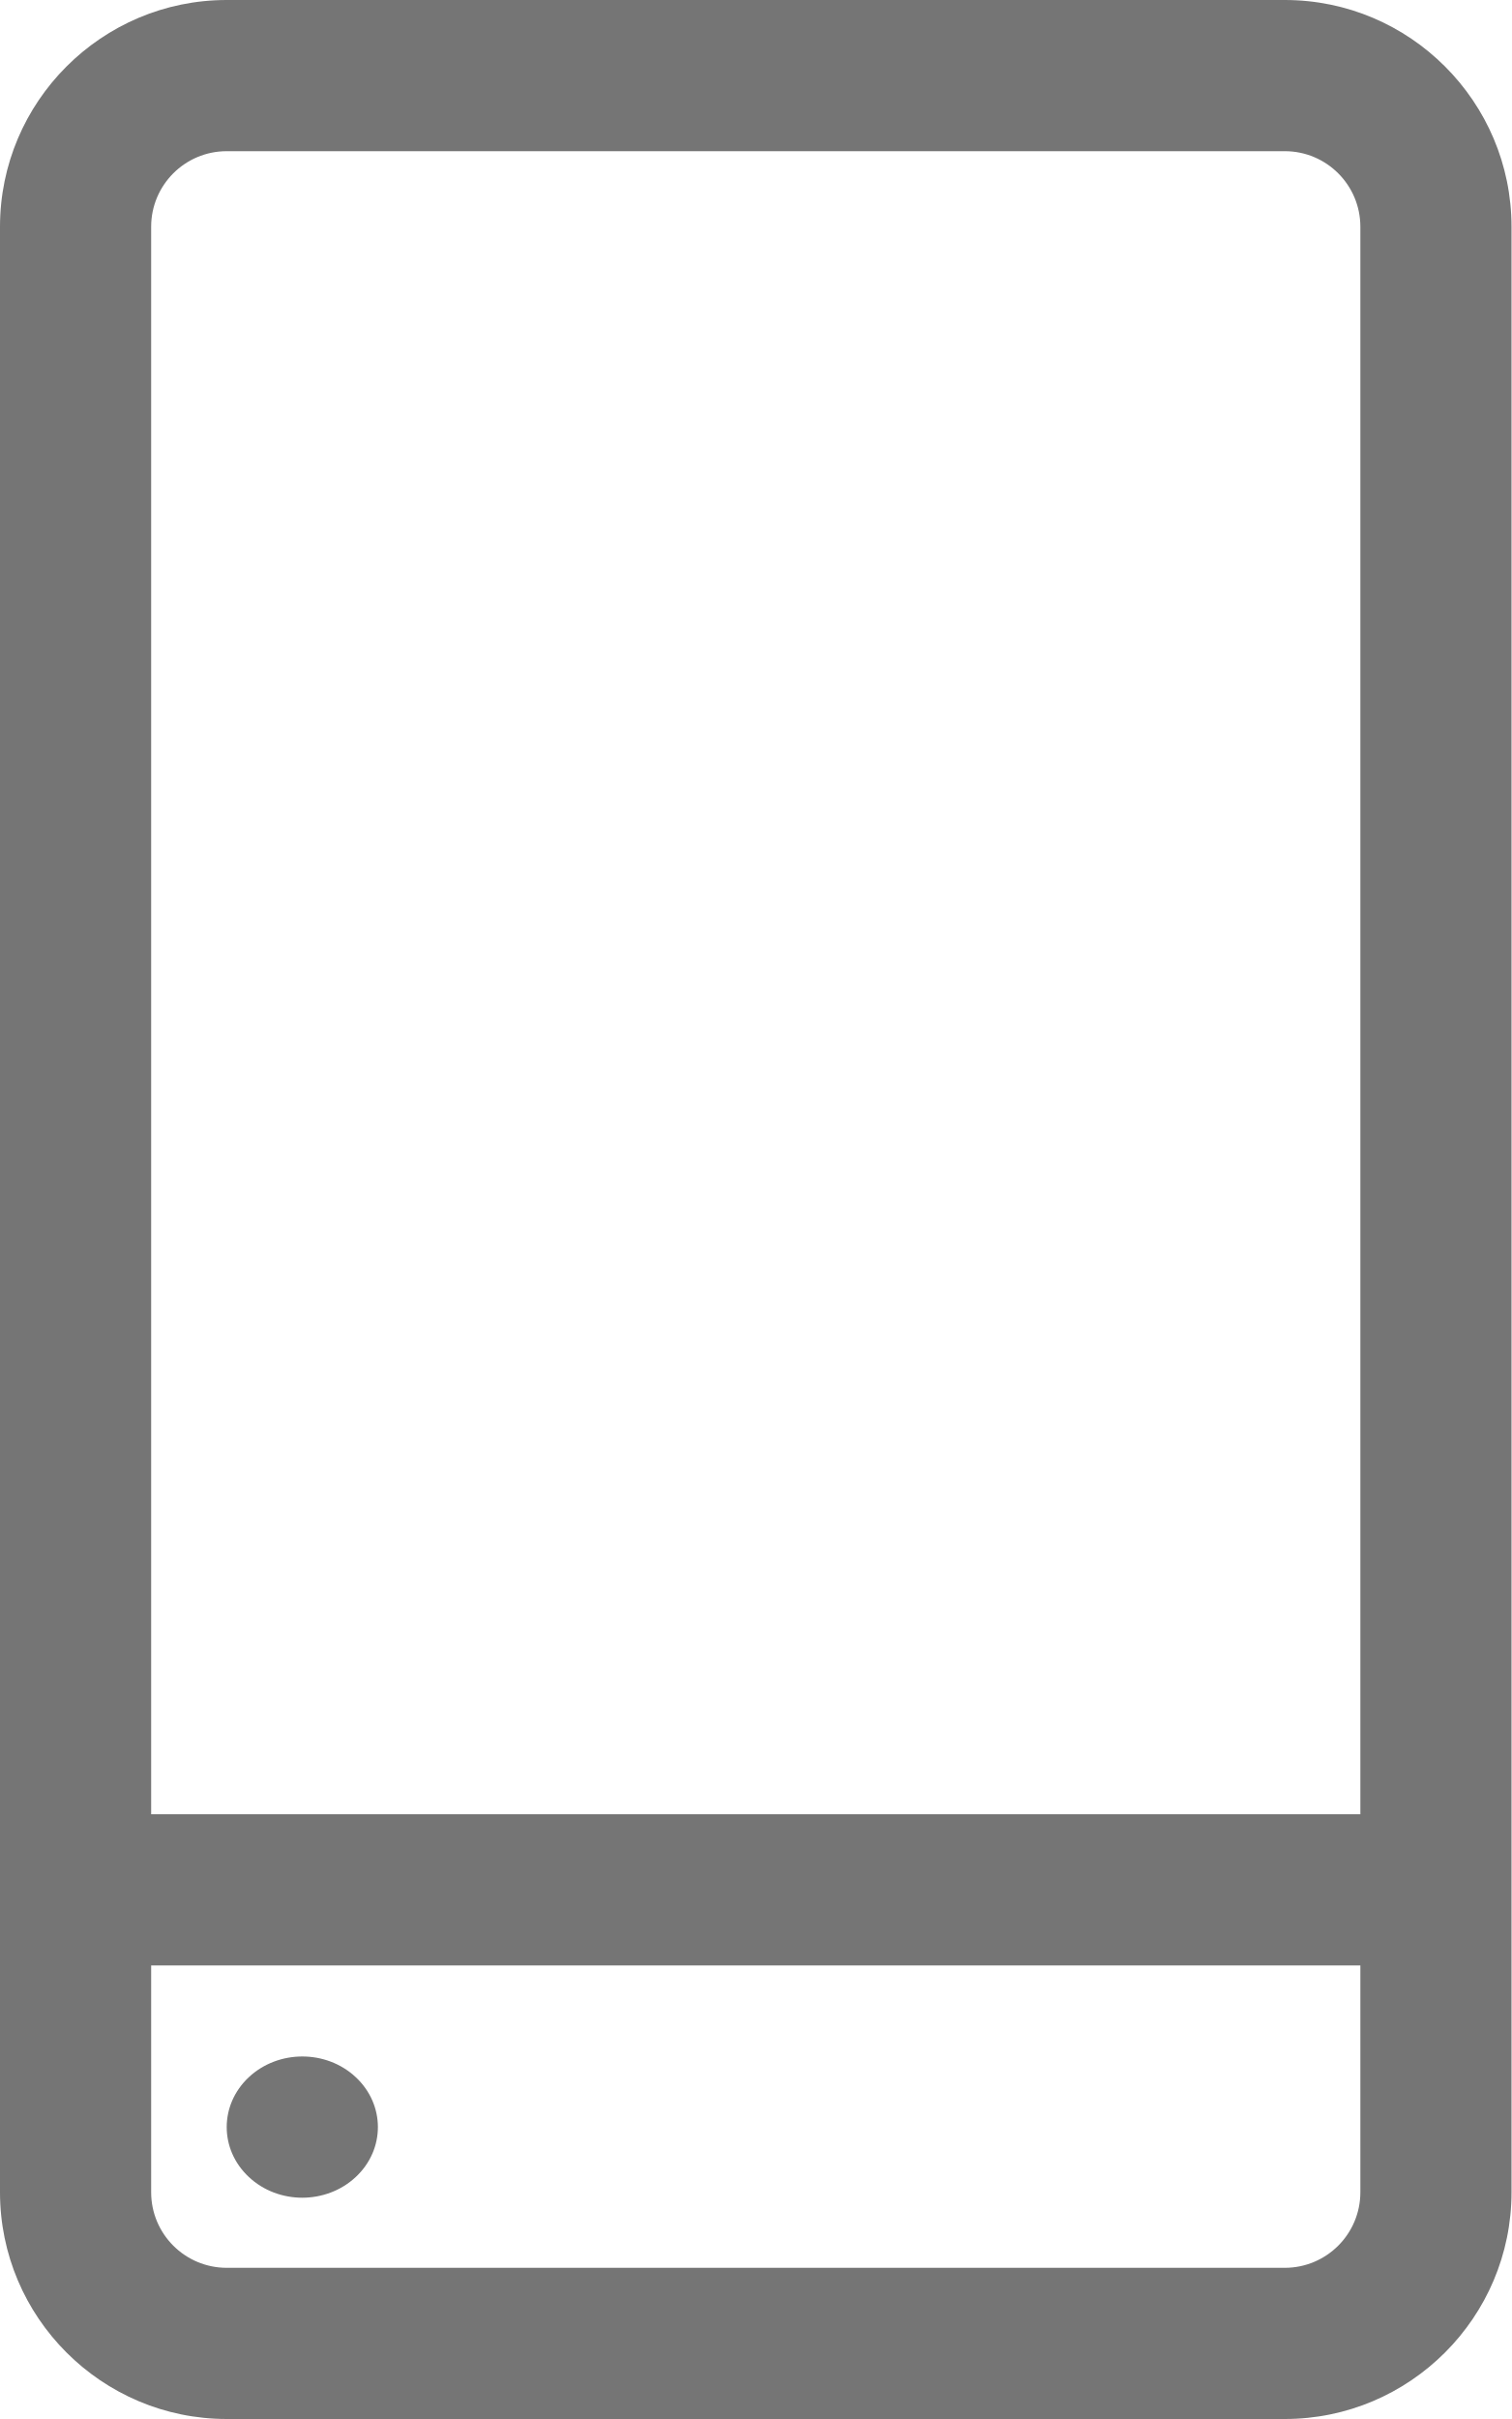
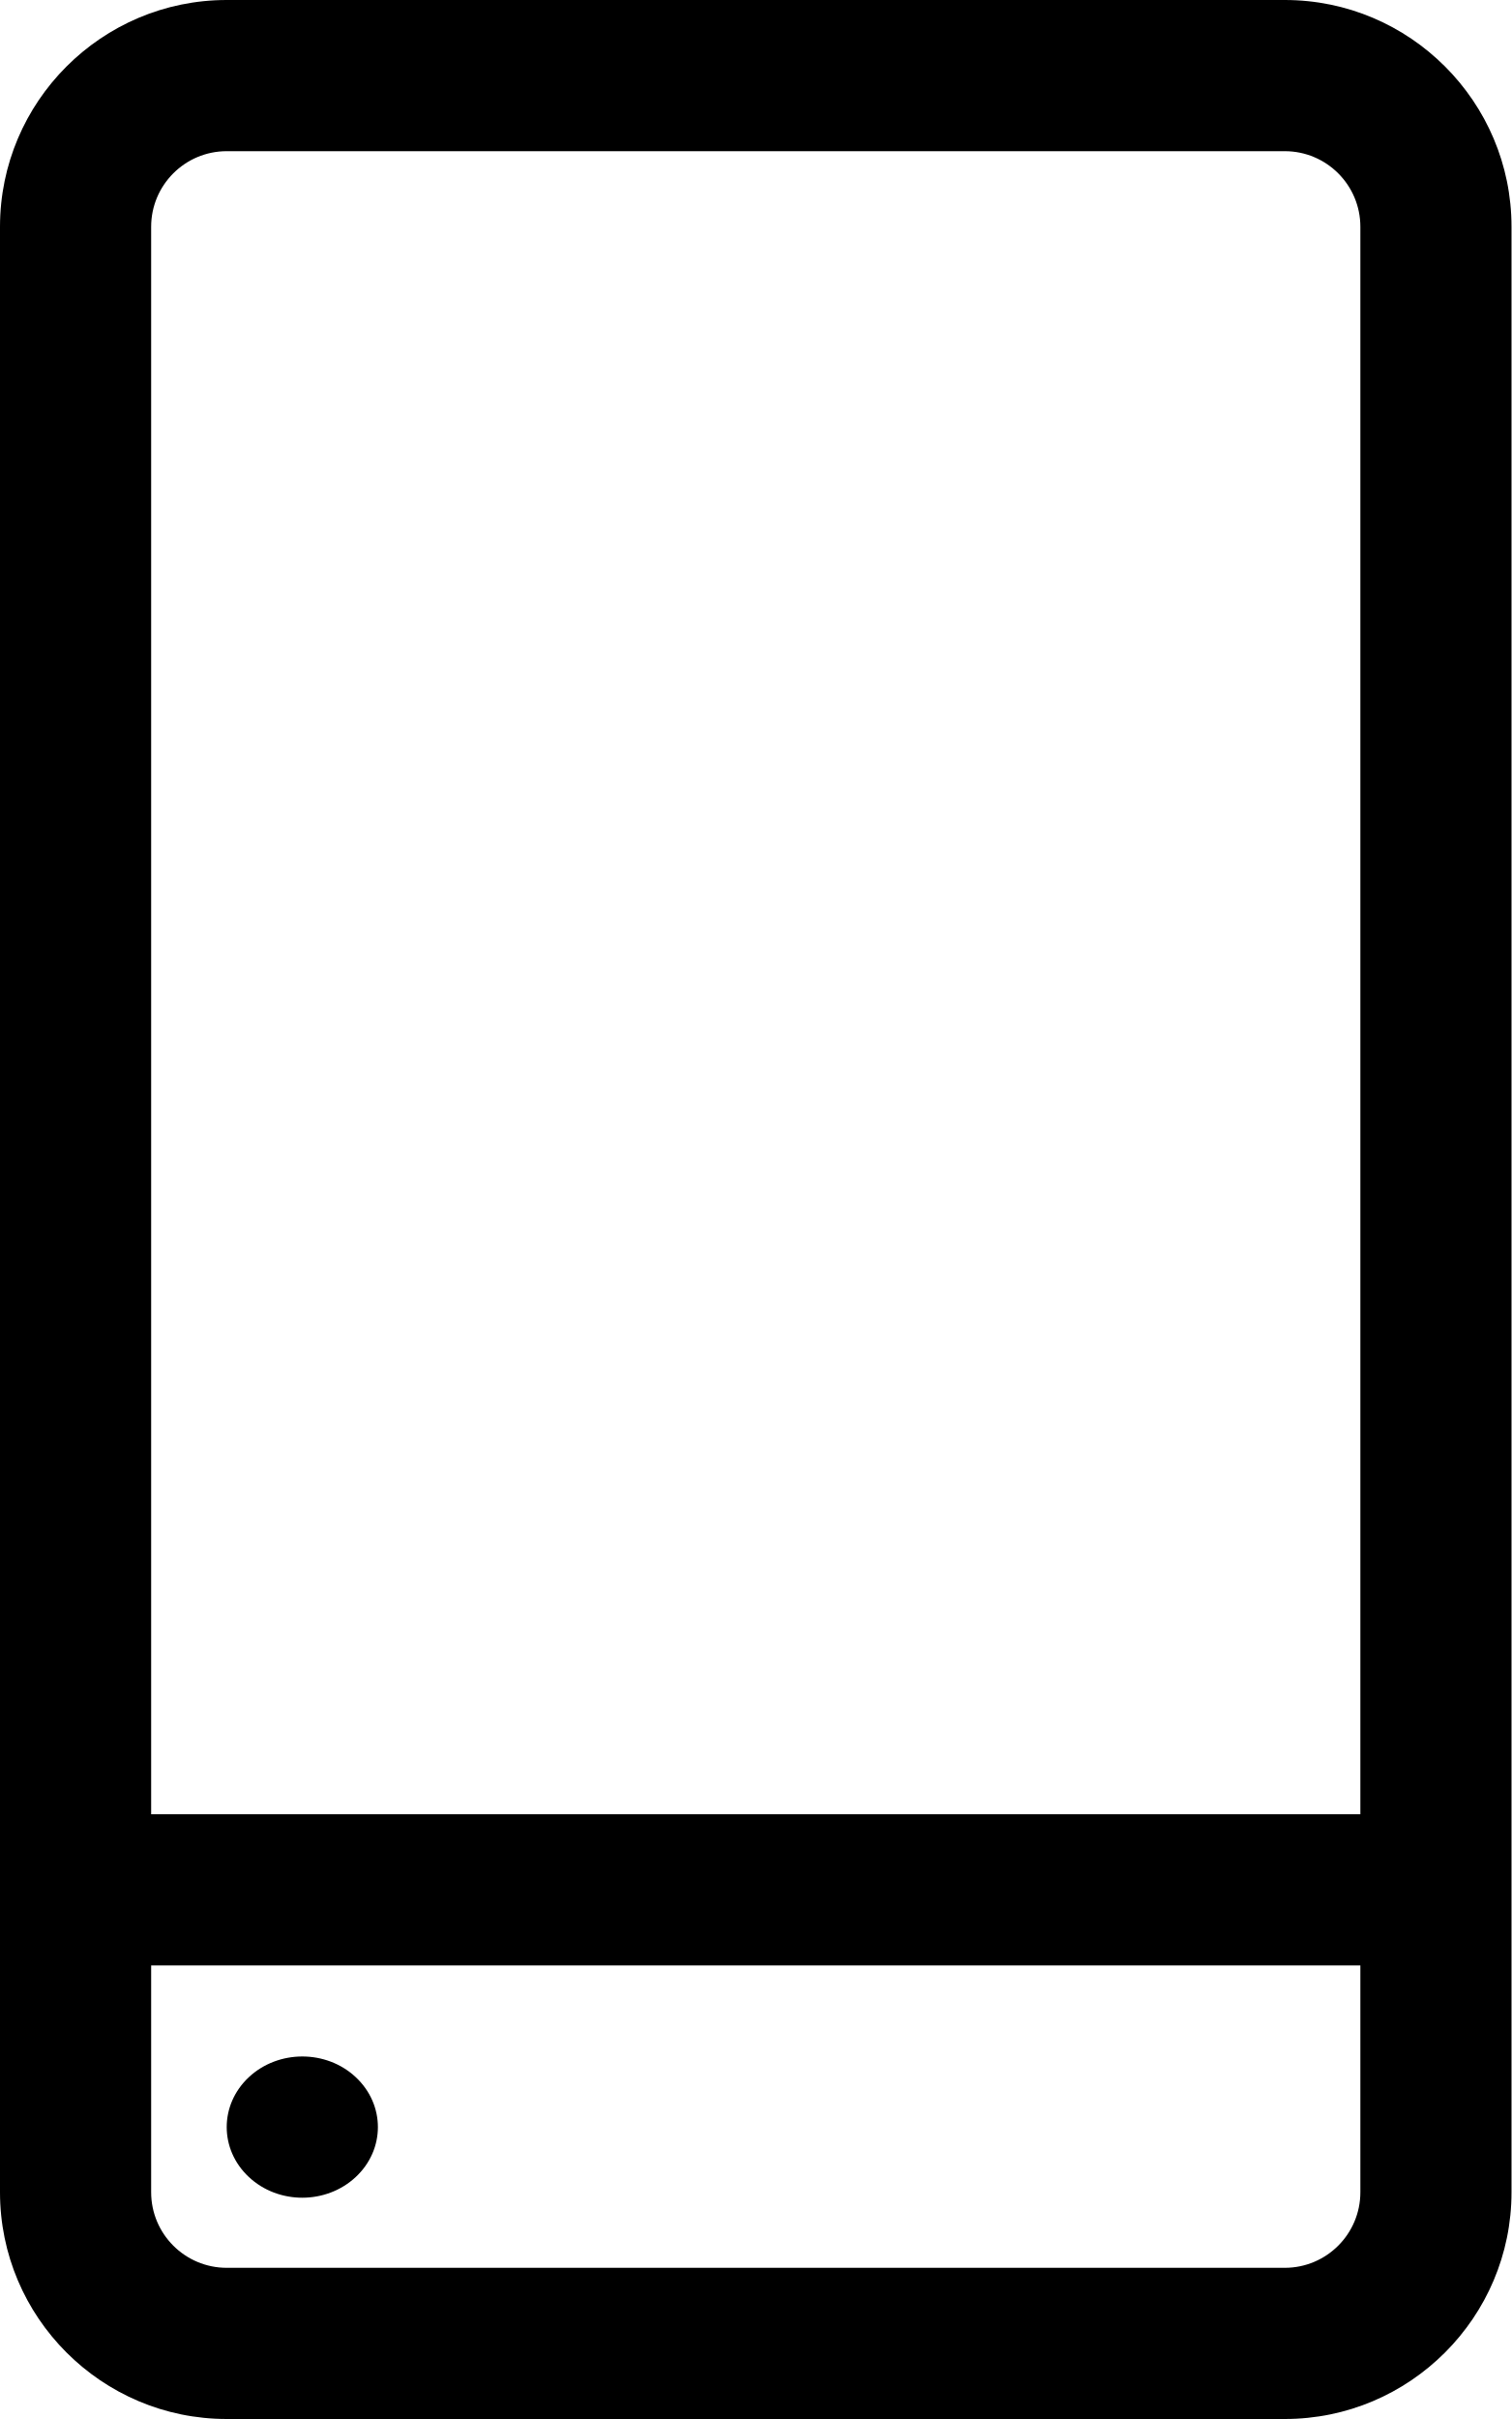
- <svg xmlns="http://www.w3.org/2000/svg" width="20" height="32" viewBox="0 0 20 32">
-   <path fill="#757575" d="M17 0H3C1.346 0 0 1.346 0 3v26c0 1.654 1.346 3 3 3h14c1.654 0 3-1.346 3-3V3c0-1.654-1.346-3-3-3zM3 2h14a1 1 0 0 1 1 1v21H2V3a1 1 0 0 1 1-1zm14 28H3a1 1 0 0 1-1-1v-3h16v3a1 1 0 0 1-1 1z" />
-   <path fill="#757575" d="M4.707 27.478c.391.365.391.956 0 1.321s-1.024.365-1.414 0c-.391-.365-.391-.956 0-1.321s1.024-.365 1.414 0z" />
+ <svg xmlns="http://www.w3.org/2000/svg" version="1.1" width="20" height="32" viewBox="0 0 20 32">
+   <path d="M17 0h-14c-1.654 0-3 1.346-3 3v26c0 1.654 1.346 3 3 3h14c1.654 0 3-1.346 3-3v-26c0-1.654-1.346-3-3-3zM3 2h14c0.552 0 1 0.448 1 1v0 21h-16v-21c0-0.552 0.448-1 1-1v0zM17 30h-14c-0.552 0-1-0.448-1-1v0-3h16v3c0 0.552-0.448 1-1 1v0z" />
+   <path d="M4.707 27.478c0.391 0.365 0.391 0.956 0 1.321s-1.024 0.365-1.414 0c-0.391-0.365-0.391-0.956 0-1.321s1.024-0.365 1.414 0z" />
</svg>
